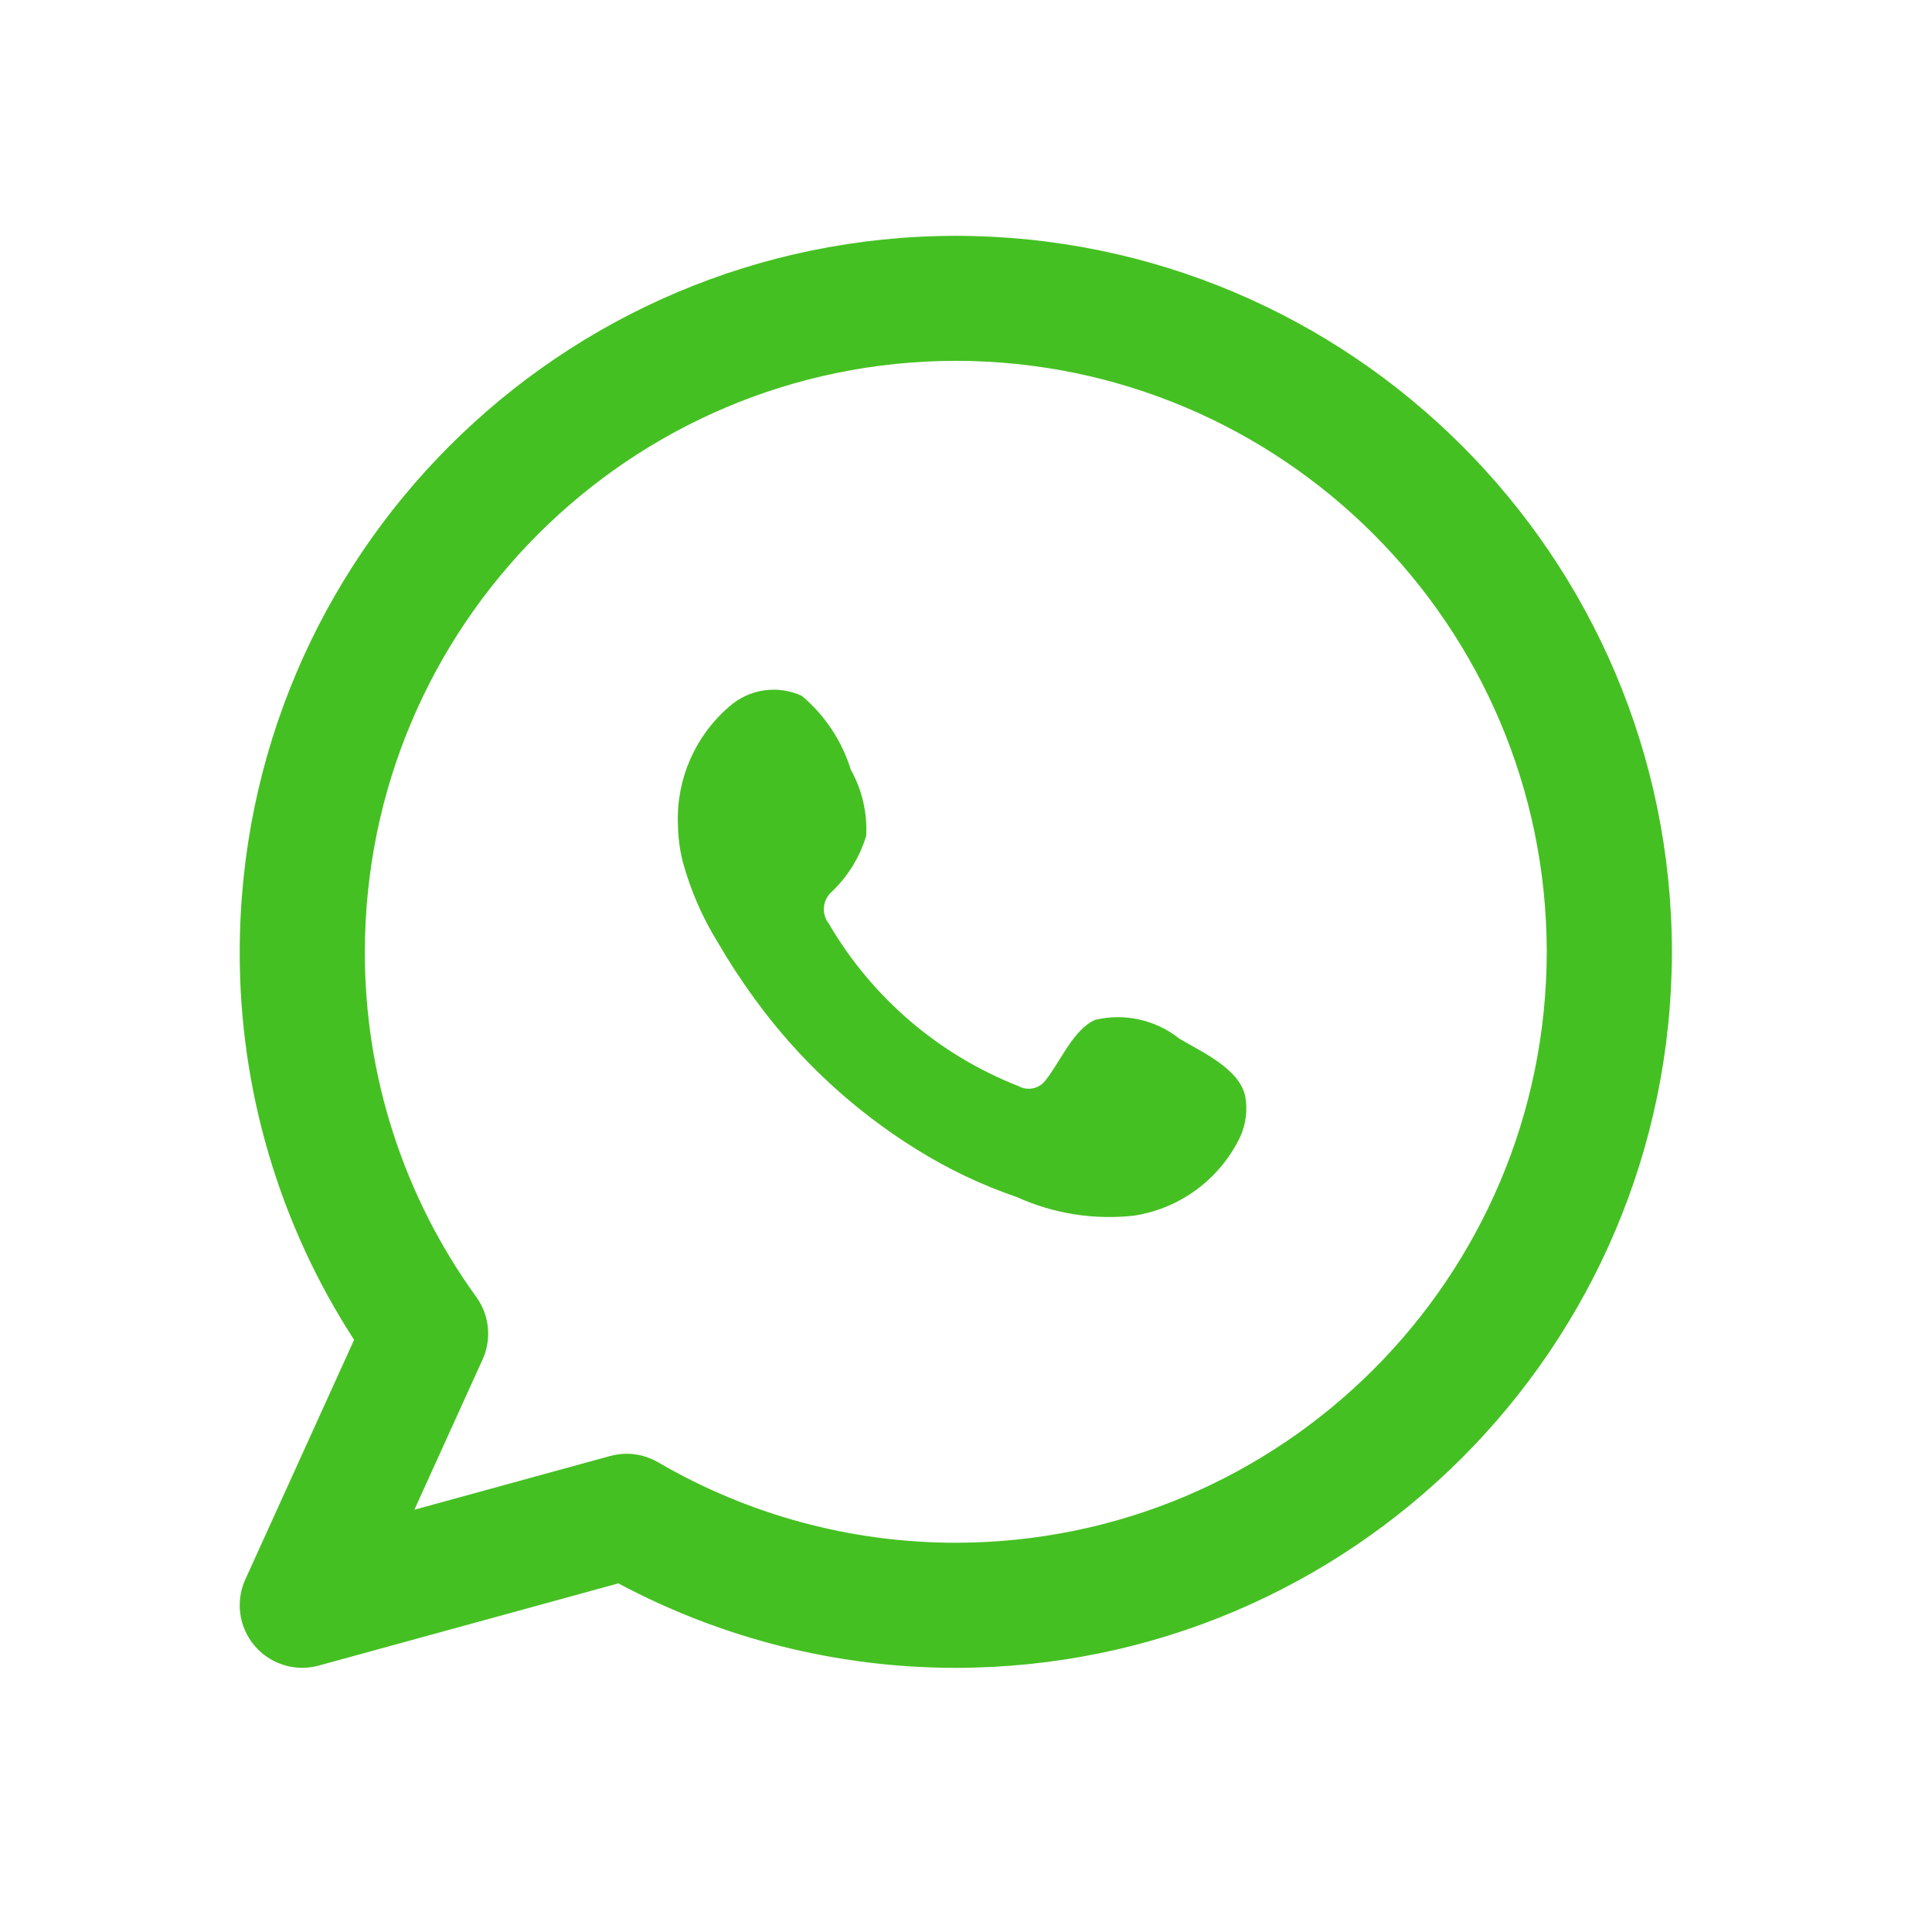
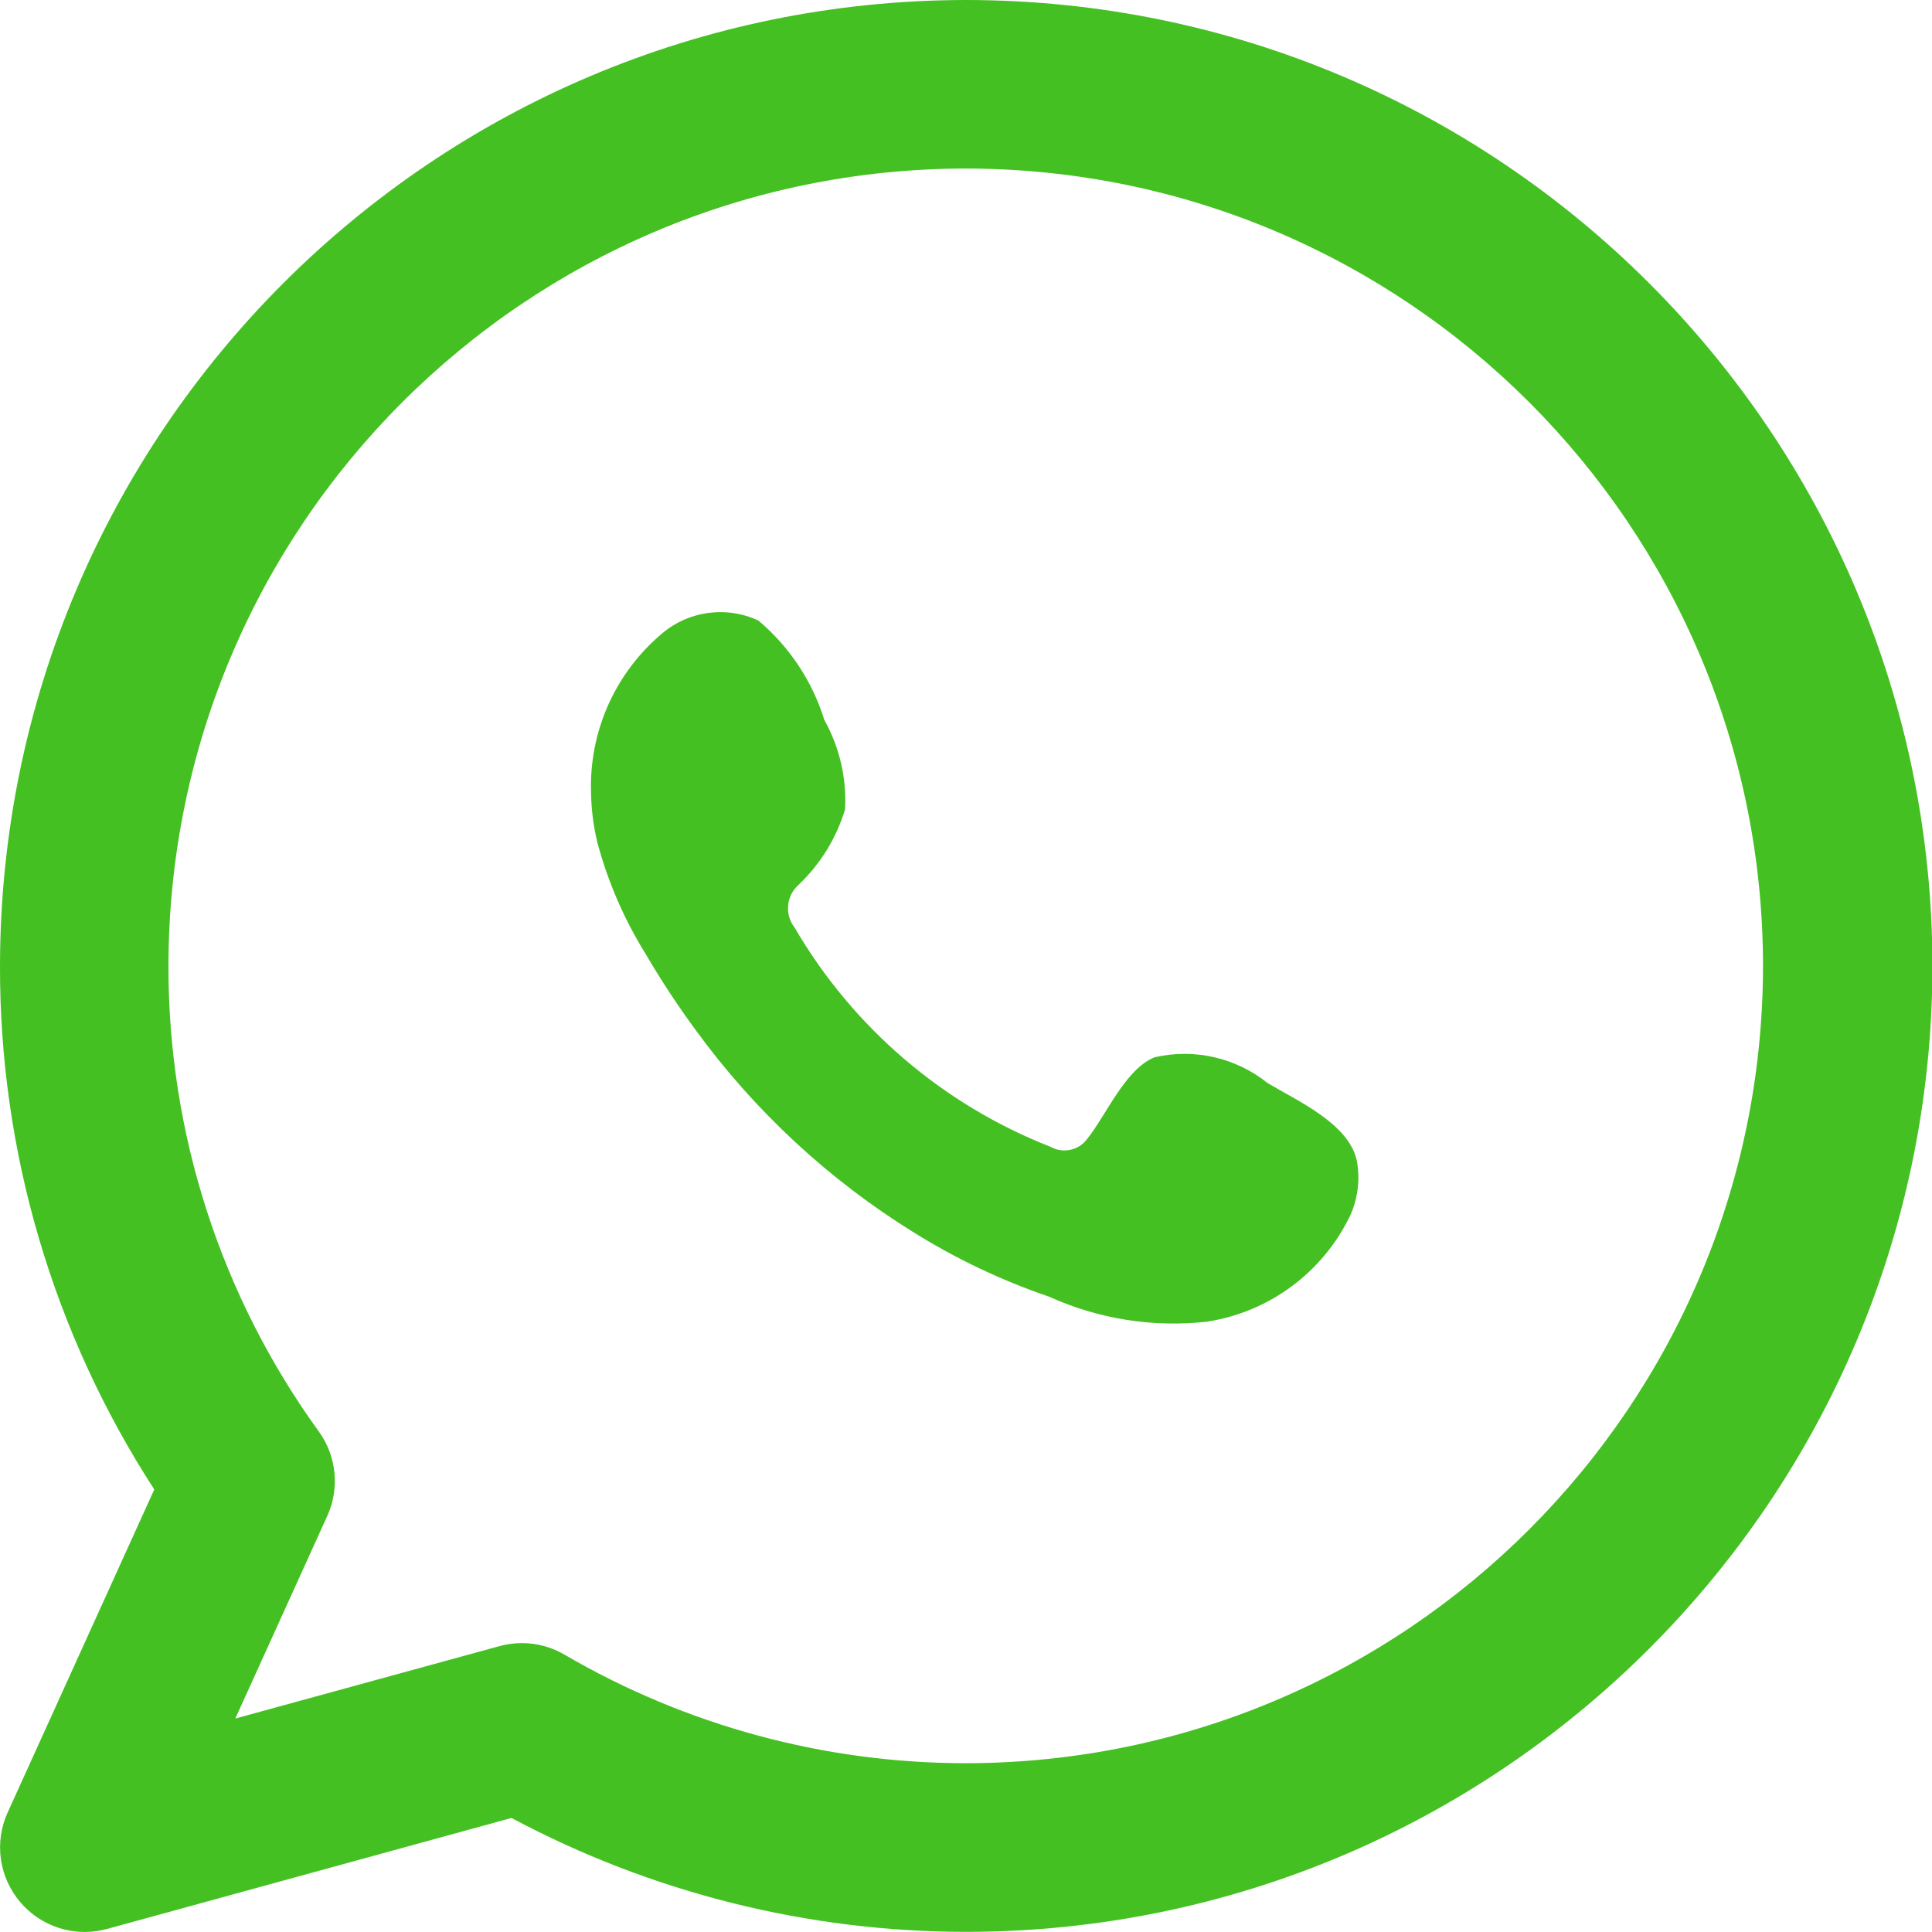
- <svg xmlns="http://www.w3.org/2000/svg" width="20" height="20" viewBox="0 0 46 47">
-   <defs>
-     <clipPath id="clip-path">
-       <rect id="Rectangle_4601" data-name="Rectangle 4601" width="46" height="47" transform="translate(0.5)" fill="none" />
-     </clipPath>
-   </defs>
-   <g id="Mask_Group_131" data-name="Mask Group 131" transform="translate(-0.5)" clip-path="url(#clip-path)">
-     <g id="Group_6978" data-name="Group 6978" transform="translate(5.832 5.737)">
-       <g id="Group_6977" data-name="Group 6977" transform="translate(0 0)">
-         <g id="Group_6976" data-name="Group 6976">
-           <g id="Group_6974" data-name="Group 6974">
-             <path id="Path_36796" data-name="Path 36796" d="M-179.323,677.864a17.437,17.437,0,0,0-17.418,17.417,17.281,17.281,0,0,0,2.782,9.44l-2.646,5.829a1.52,1.52,0,0,0,.228,1.616,1.521,1.521,0,0,0,1.157.534,1.513,1.513,0,0,0,.4-.054l7.29-2a17.415,17.415,0,0,0,8.2,2.055A17.438,17.438,0,0,0-161.9,695.281,17.438,17.438,0,0,0-179.323,677.864Zm0,31.794a14.363,14.363,0,0,1-7.239-1.957,1.518,1.518,0,0,0-.767-.208,1.53,1.53,0,0,0-.4.054l-4.763,1.307,1.659-3.655a1.522,1.522,0,0,0-.152-1.519,14.268,14.268,0,0,1-2.712-8.4,14.392,14.392,0,0,1,14.376-14.375,14.392,14.392,0,0,1,14.376,14.375A14.393,14.393,0,0,1-179.323,709.658Z" transform="translate(196.741 -677.864)" fill="#45c022" />
-           </g>
-           <g id="Group_6975" data-name="Group 6975" transform="translate(10.659 11.032)">
-             <path id="Path_36797" data-name="Path 36797" d="M-166.787,705.13a2.4,2.4,0,0,0-2.042-.46c-.53.217-.869,1.047-1.213,1.471a.509.509,0,0,1-.658.143,9.251,9.251,0,0,1-4.616-3.954.566.566,0,0,1,.071-.773,3.119,3.119,0,0,0,.839-1.362,2.979,2.979,0,0,0-.375-1.611,3.819,3.819,0,0,0-1.19-1.793,1.629,1.629,0,0,0-1.77.263,3.592,3.592,0,0,0-1.246,2.847,4.039,4.039,0,0,0,.112.9,7.469,7.469,0,0,0,.867,2,15.762,15.762,0,0,0,.9,1.376,13.961,13.961,0,0,0,3.924,3.644,11.863,11.863,0,0,0,2.447,1.164,5.436,5.436,0,0,0,2.849.45,3.448,3.448,0,0,0,2.583-1.922,1.669,1.669,0,0,0,.12-.98C-165.327,705.857-166.241,705.456-166.787,705.13Z" transform="translate(178.987 -696.631)" fill="#45c022" />
-           </g>
-         </g>
+ <svg xmlns="http://www.w3.org/2000/svg" width="29.967" height="29.966" viewBox="0 0 29.967 29.966">
+   <g id="Group_4965" data-name="Group 4965" transform="translate(0 0)">
+     <g id="Group_4716" data-name="Group 4716">
+       <g id="Group_4714" data-name="Group 4714">
+         <path id="Path_33866" data-name="Path 33866" d="M-181.758,677.864a15,15,0,0,0-14.983,14.983,14.865,14.865,0,0,0,2.393,8.12l-2.276,5.014a1.307,1.307,0,0,0,.2,1.39,1.308,1.308,0,0,0,1,.459,1.3,1.3,0,0,0,.346-.047l6.271-1.721a14.981,14.981,0,0,0,7.057,1.767,15,15,0,0,0,14.983-14.984A15,15,0,0,0-181.758,677.864Zm0,27.349a12.356,12.356,0,0,1-6.227-1.684,1.306,1.306,0,0,0-.66-.179,1.317,1.317,0,0,0-.346.046l-4.1,1.124,1.427-3.144a1.309,1.309,0,0,0-.131-1.307,12.274,12.274,0,0,1-2.333-7.225,12.38,12.38,0,0,1,12.366-12.366,12.38,12.38,0,0,1,12.367,12.366A12.381,12.381,0,0,1-181.758,705.213Z" transform="translate(196.741 -677.864)" fill="#45c022" />
+       </g>
+       <g id="Group_4715" data-name="Group 4715" transform="translate(9.169 9.49)">
+         <path id="Path_33867" data-name="Path 33867" d="M-168.493,703.941a2.061,2.061,0,0,0-1.757-.4c-.456.187-.748.9-1.043,1.266a.438.438,0,0,1-.566.123,7.957,7.957,0,0,1-3.971-3.4.487.487,0,0,1,.061-.665,2.683,2.683,0,0,0,.721-1.171,2.563,2.563,0,0,0-.322-1.386,3.286,3.286,0,0,0-1.023-1.542,1.4,1.4,0,0,0-1.523.226,3.09,3.09,0,0,0-1.072,2.449,3.474,3.474,0,0,0,.1.777,6.425,6.425,0,0,0,.746,1.719,13.547,13.547,0,0,0,.778,1.183,12.009,12.009,0,0,0,3.376,3.134,10.206,10.206,0,0,0,2.105,1,4.676,4.676,0,0,0,2.451.387,2.966,2.966,0,0,0,2.222-1.653,1.436,1.436,0,0,0,.1-.843C-167.236,704.568-168.023,704.222-168.493,703.941Z" transform="translate(178.987 -696.631)" fill="#45c022" />
      </g>
    </g>
  </g>
</svg>
